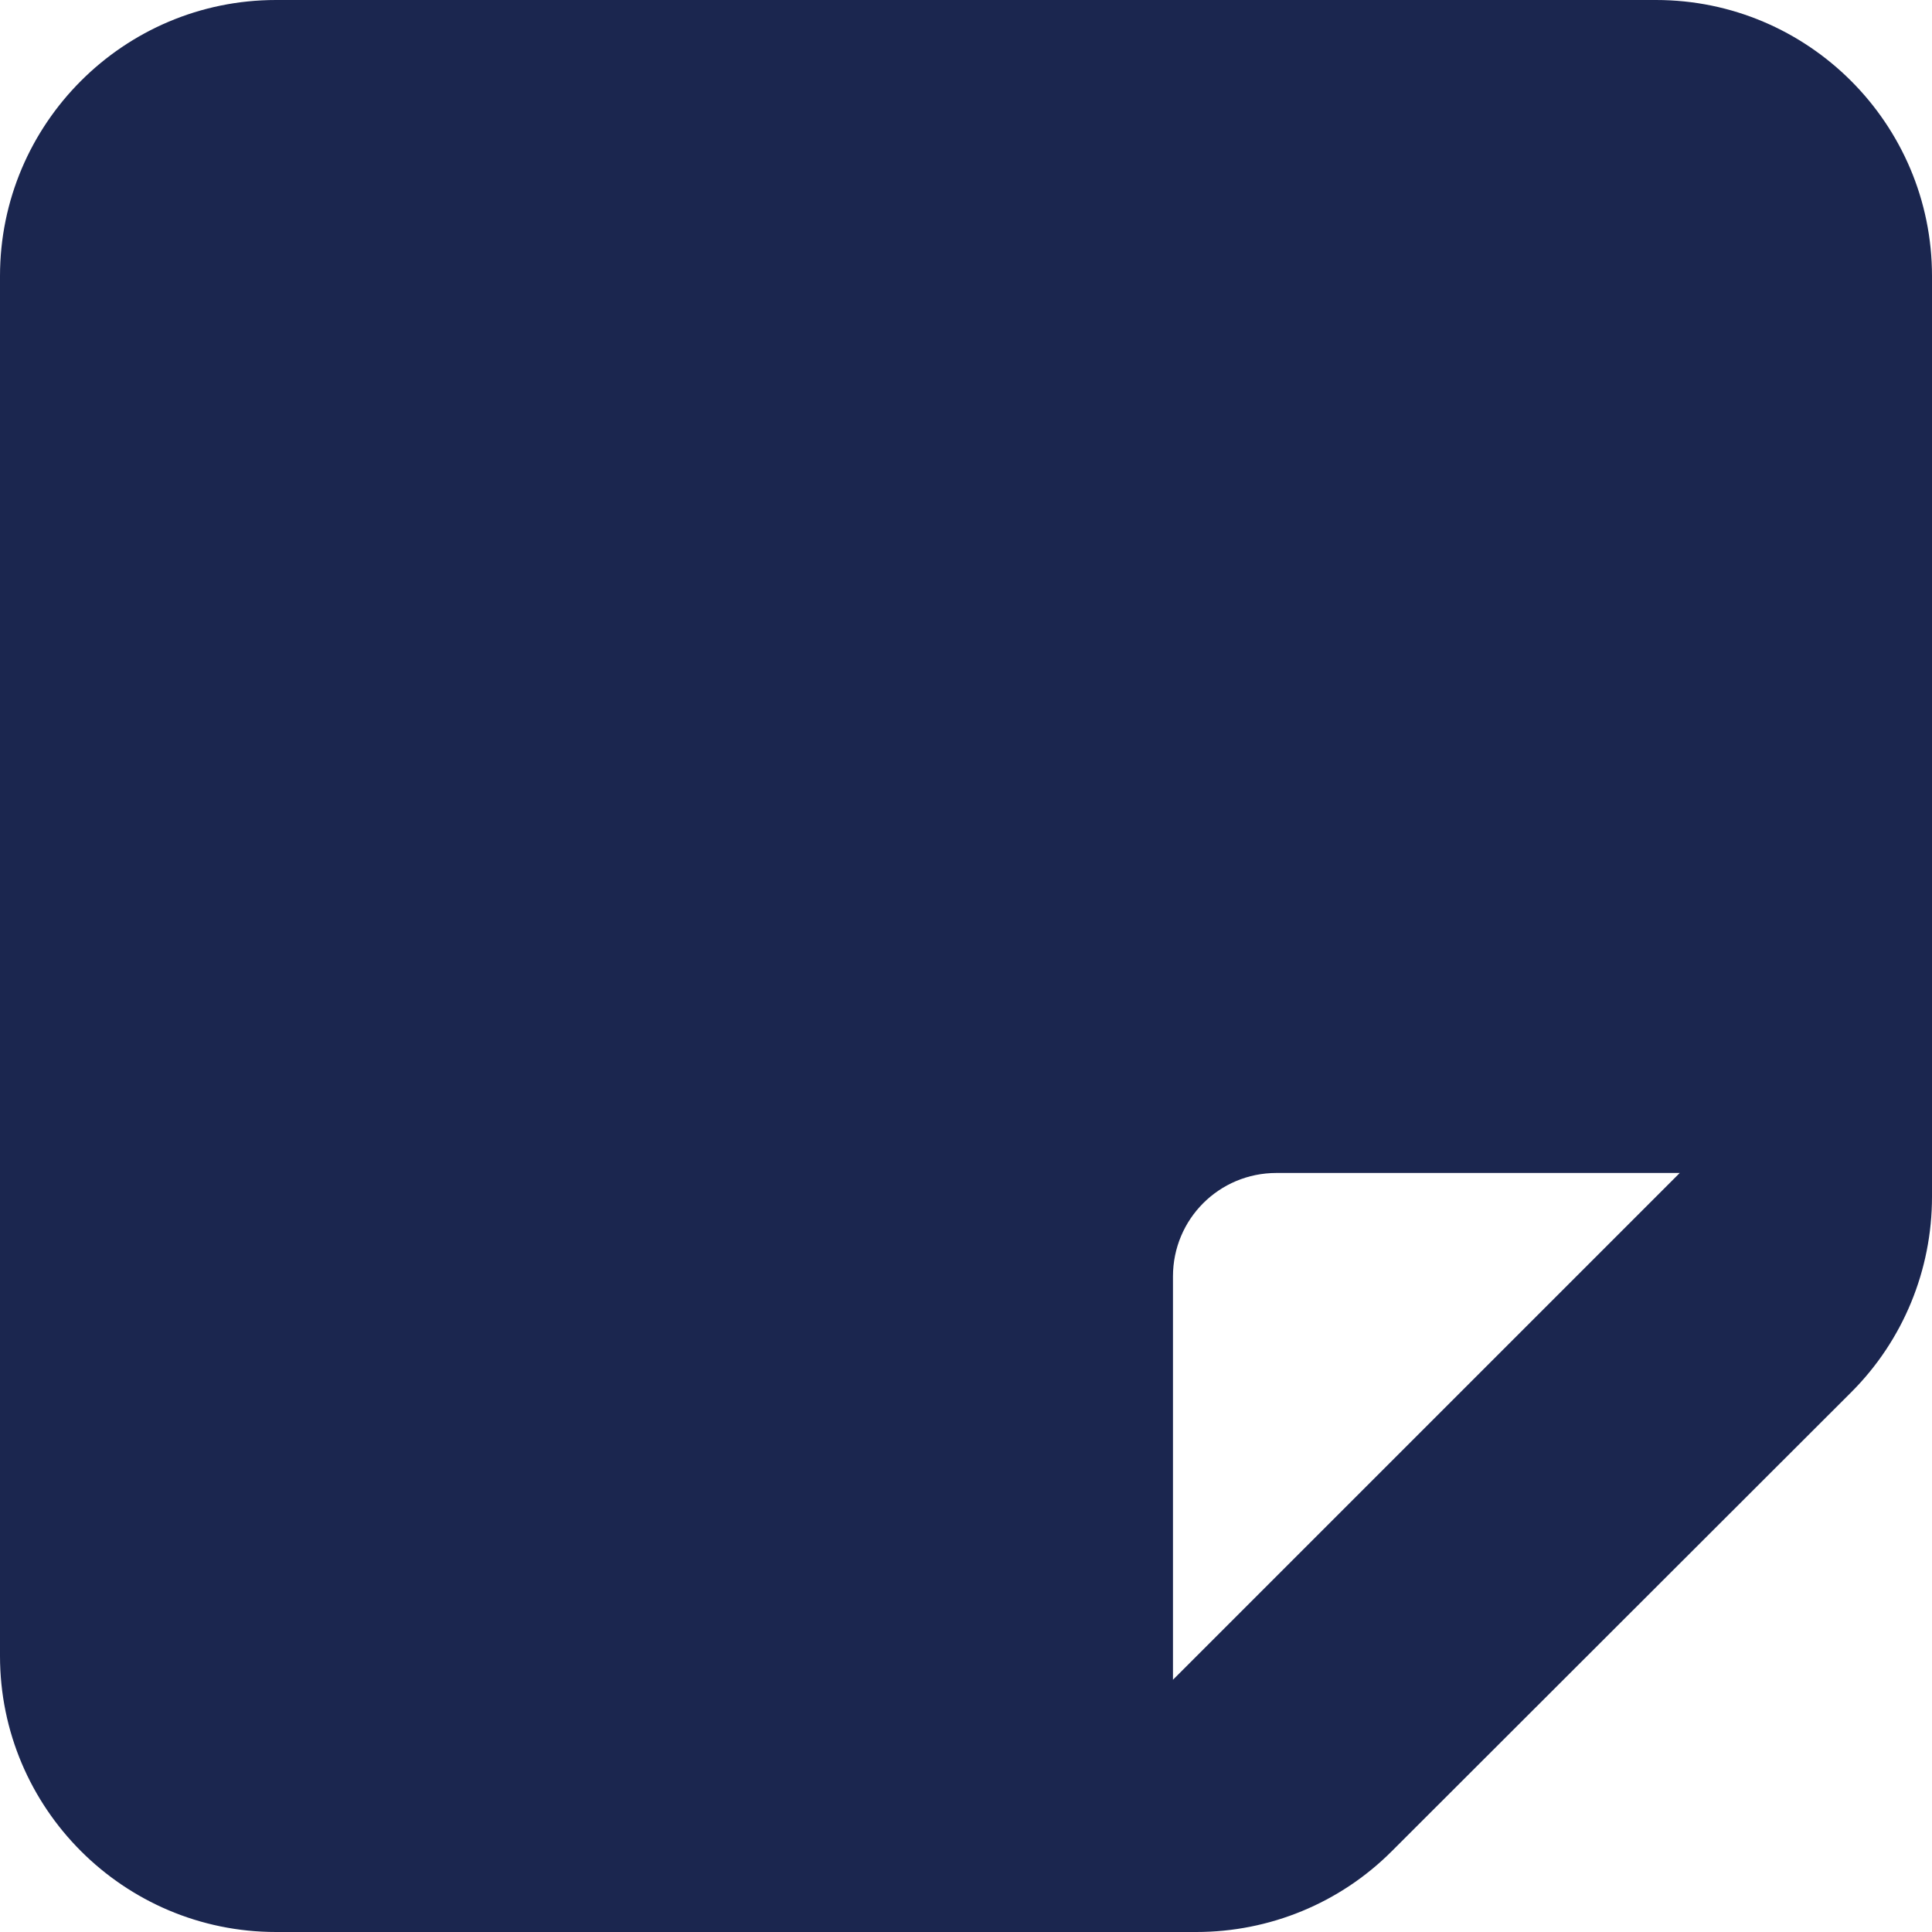
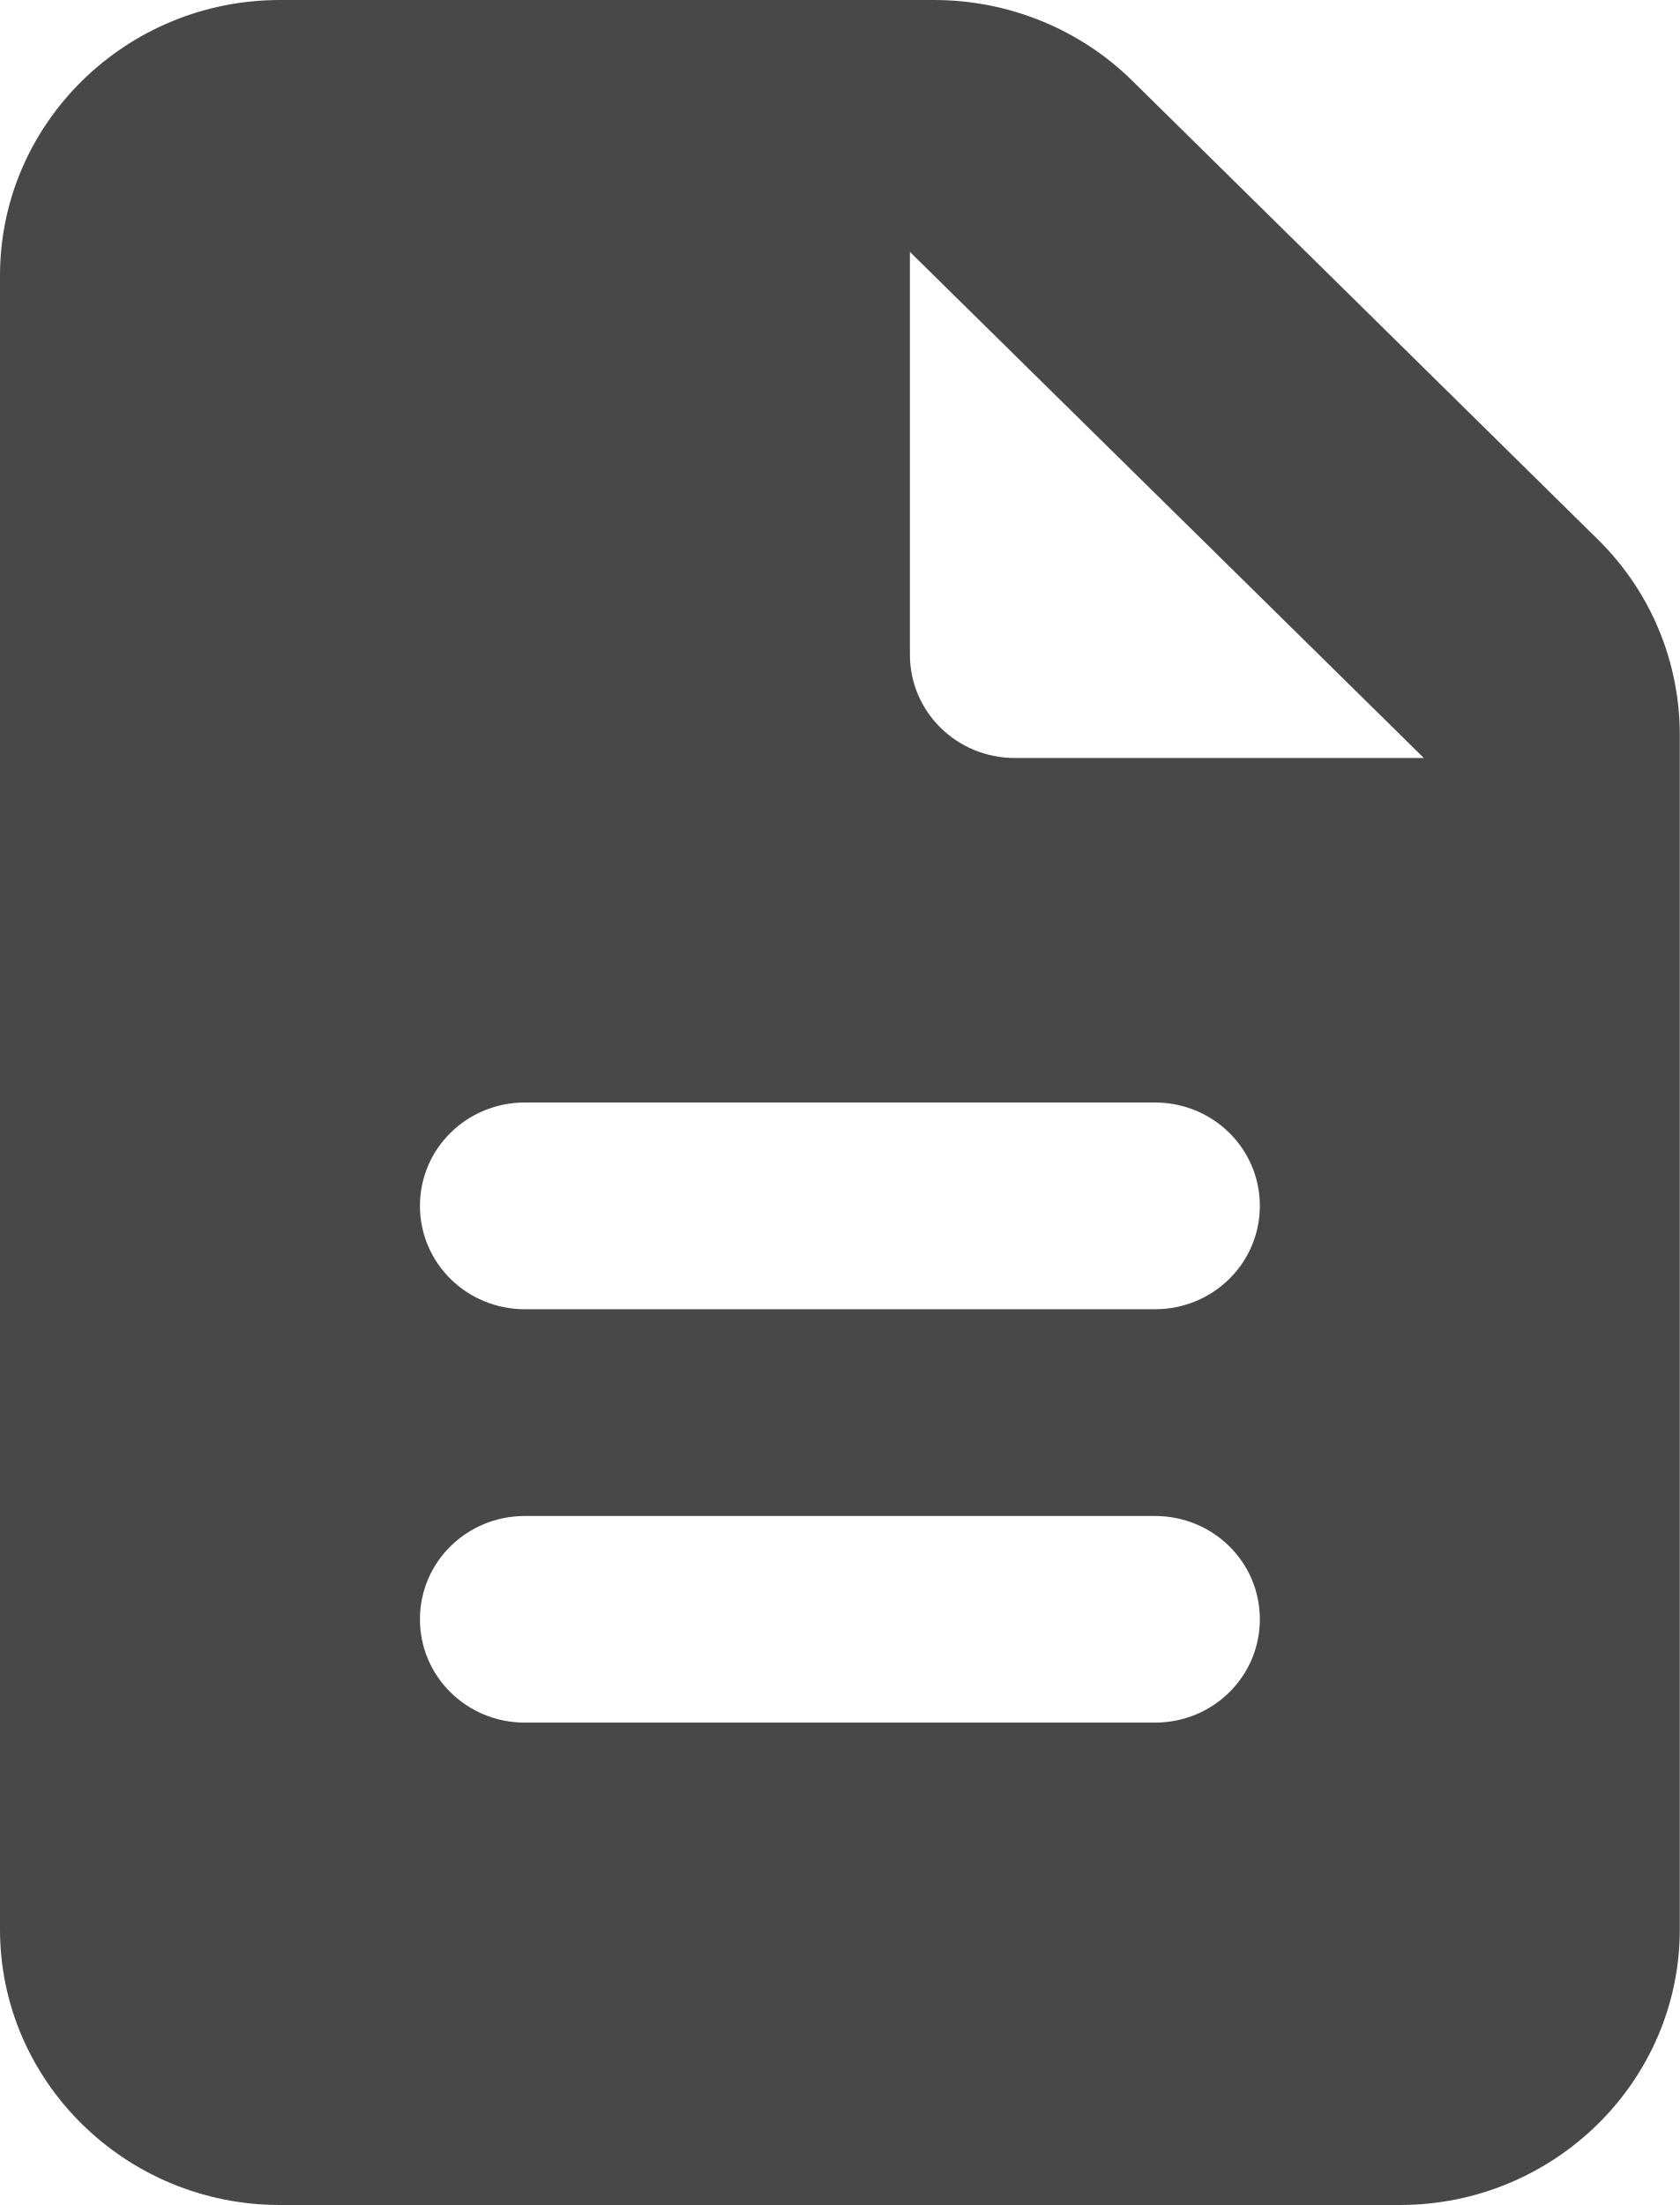
- <svg xmlns="http://www.w3.org/2000/svg" width="16" height="16" viewBox="0 0 16 16" fill="none">
-   <path d="M2.286 16C1.025 16 0 14.975 0 13.714V2.286C0 1.025 1.025 0 2.286 0H13.714C14.975 0 16 1.025 16 2.286V9.911C16 10.518 15.761 11.1 15.332 11.529L11.525 15.332C11.096 15.761 10.514 16 9.907 16H2.286ZM13.911 9.714H10.571C10.096 9.714 9.714 10.096 9.714 10.571V13.911L13.911 9.714Z" fill="#1B264F" />
+ <svg xmlns="http://www.w3.org/2000/svg" width="16" height="21" viewBox="0 0 16 21" fill="none">
+   <path d="M0 2.625C0 1.177 1.196 0 2.667 0H8.896C9.604 0 10.283 0.275 10.783 0.767L15.221 5.139C15.721 5.631 16 6.3 16 6.997V18.375C16 19.823 14.804 21 13.333 21H2.667C1.196 21 0 19.823 0 18.375V2.625ZM8.667 2.399V6.234C8.667 6.78 9.113 7.219 9.667 7.219H13.562L8.667 2.399ZM5 10.5C4.446 10.5 4 10.939 4 11.484C4 12.03 4.446 12.469 5 12.469H11C11.554 12.469 12 12.03 12 11.484C12 10.939 11.554 10.5 11 10.5H5ZM5 14.438C4.446 14.438 4 14.876 4 15.422C4 15.967 4.446 16.406 5 16.406H11C11.554 16.406 12 15.967 12 15.422C12 14.876 11.554 14.438 11 14.438H5Z" fill="#484848" />
</svg>
